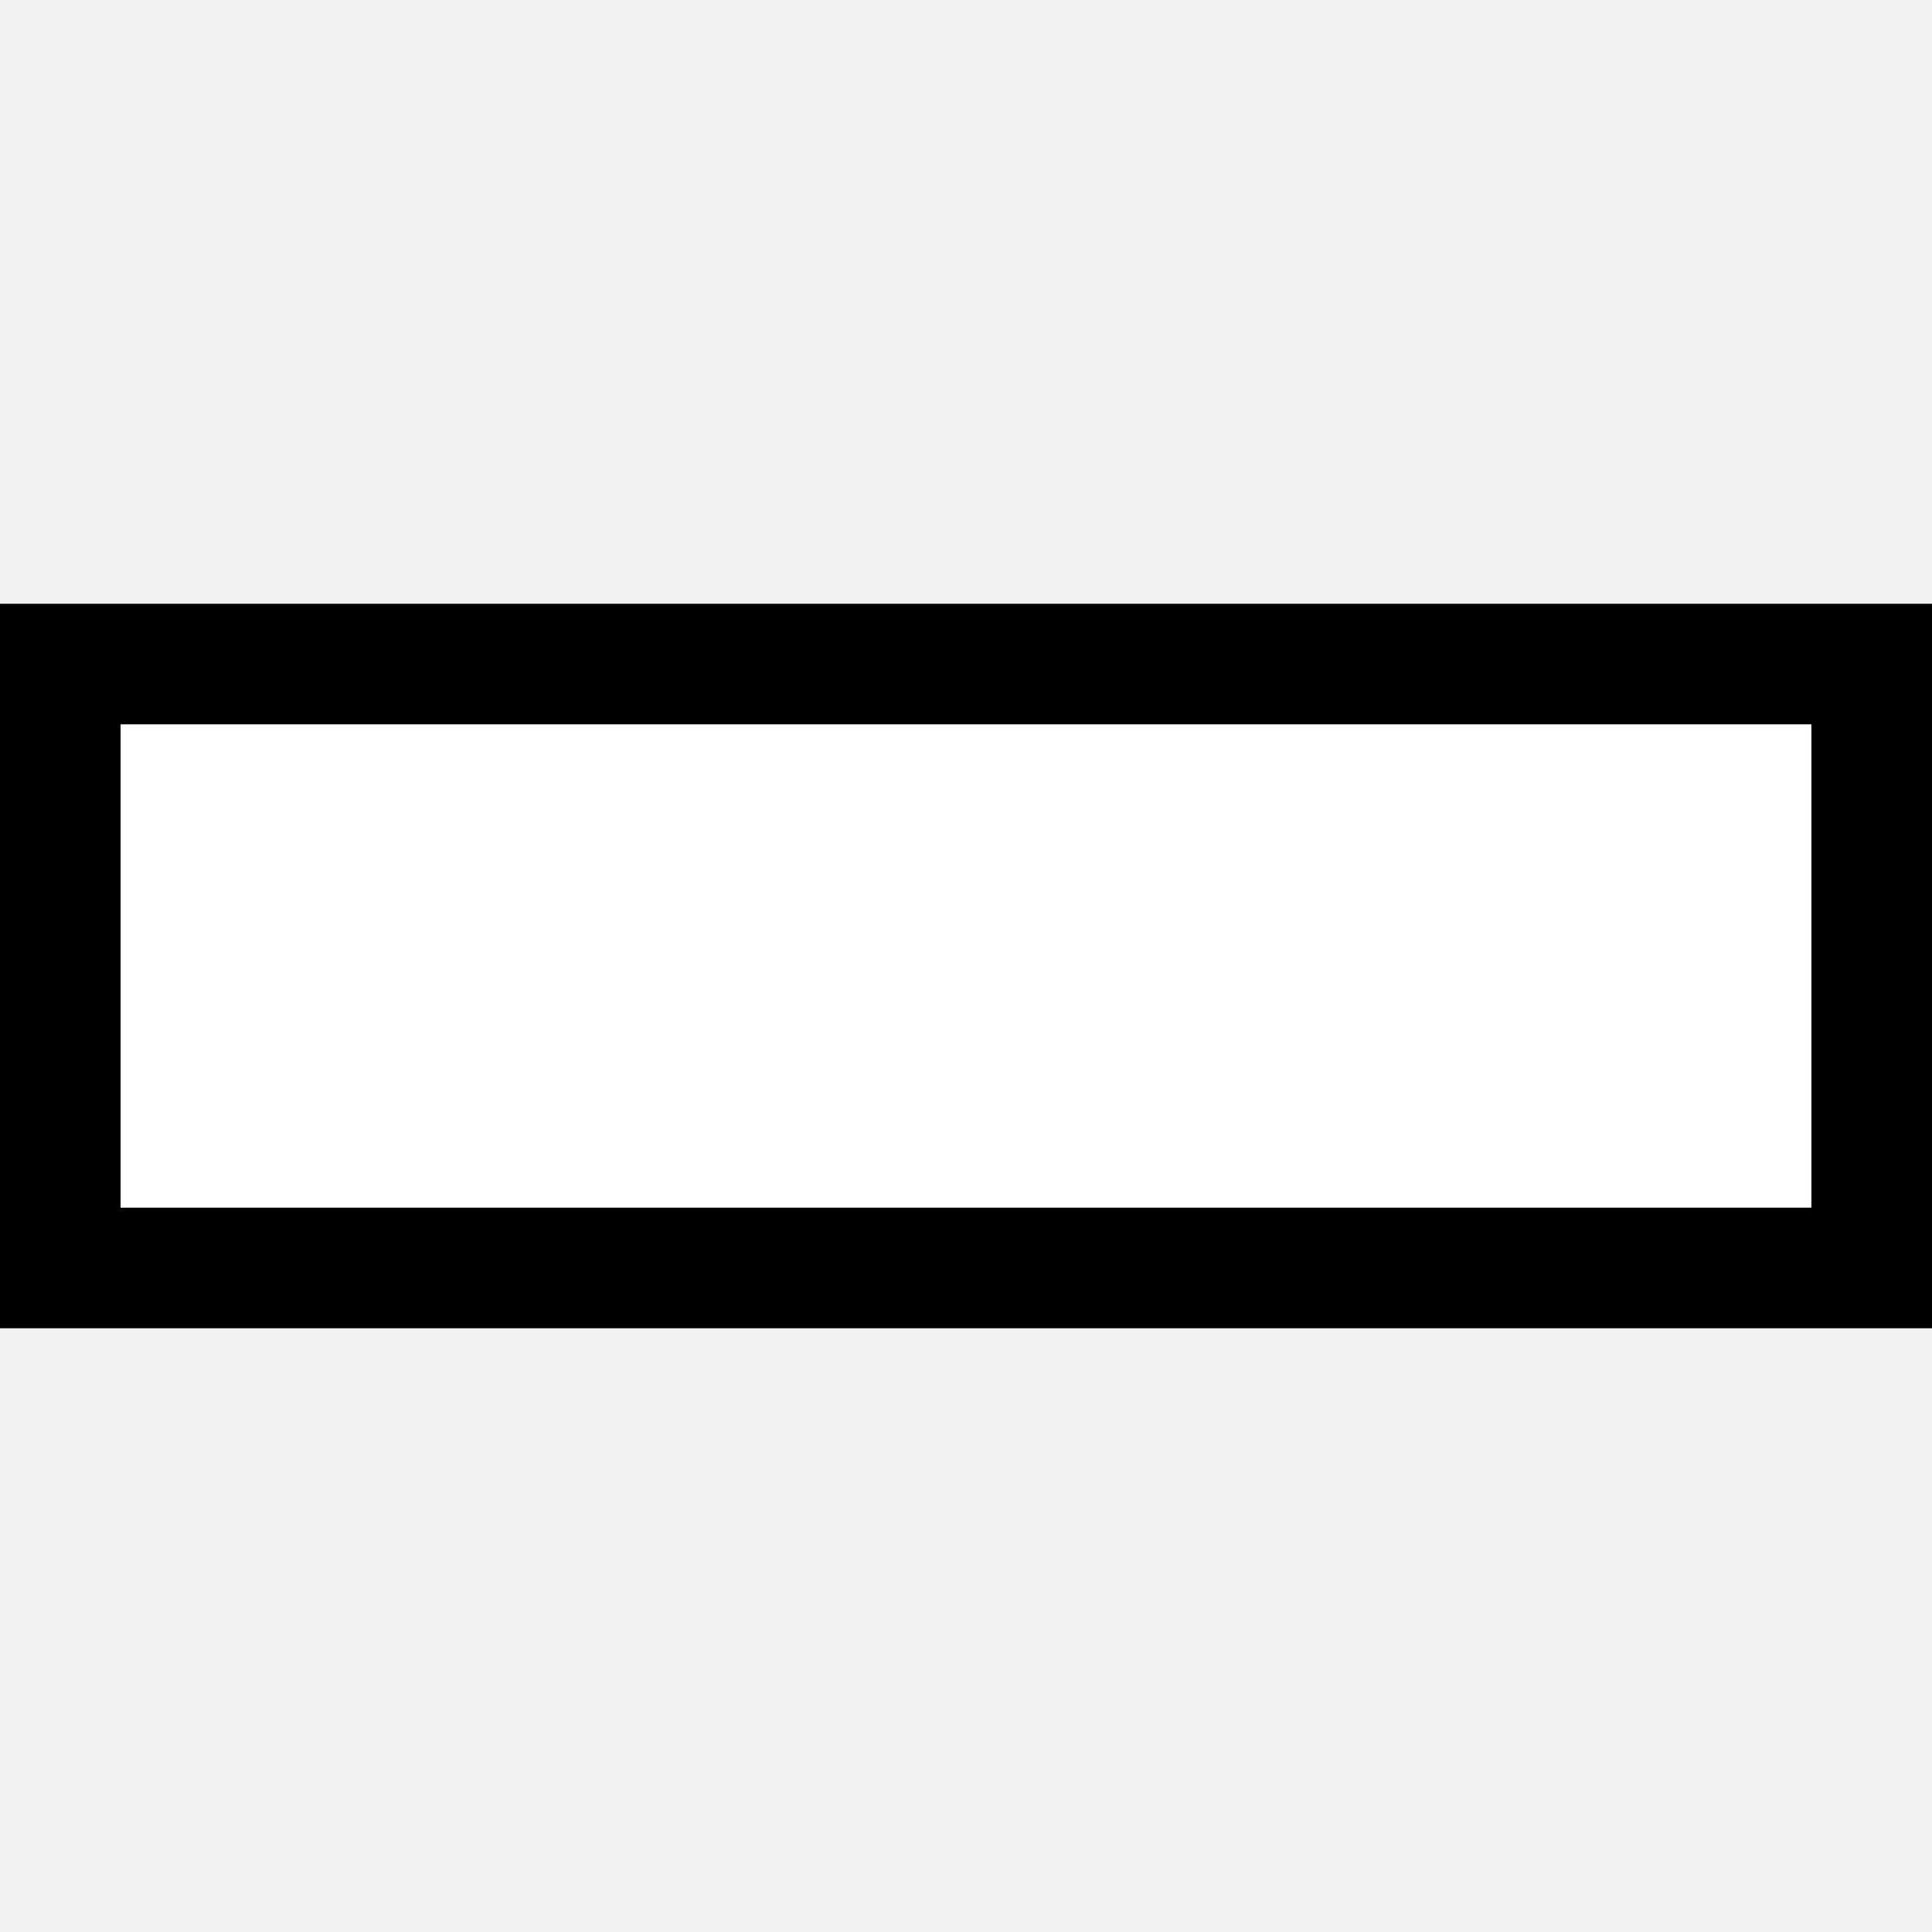
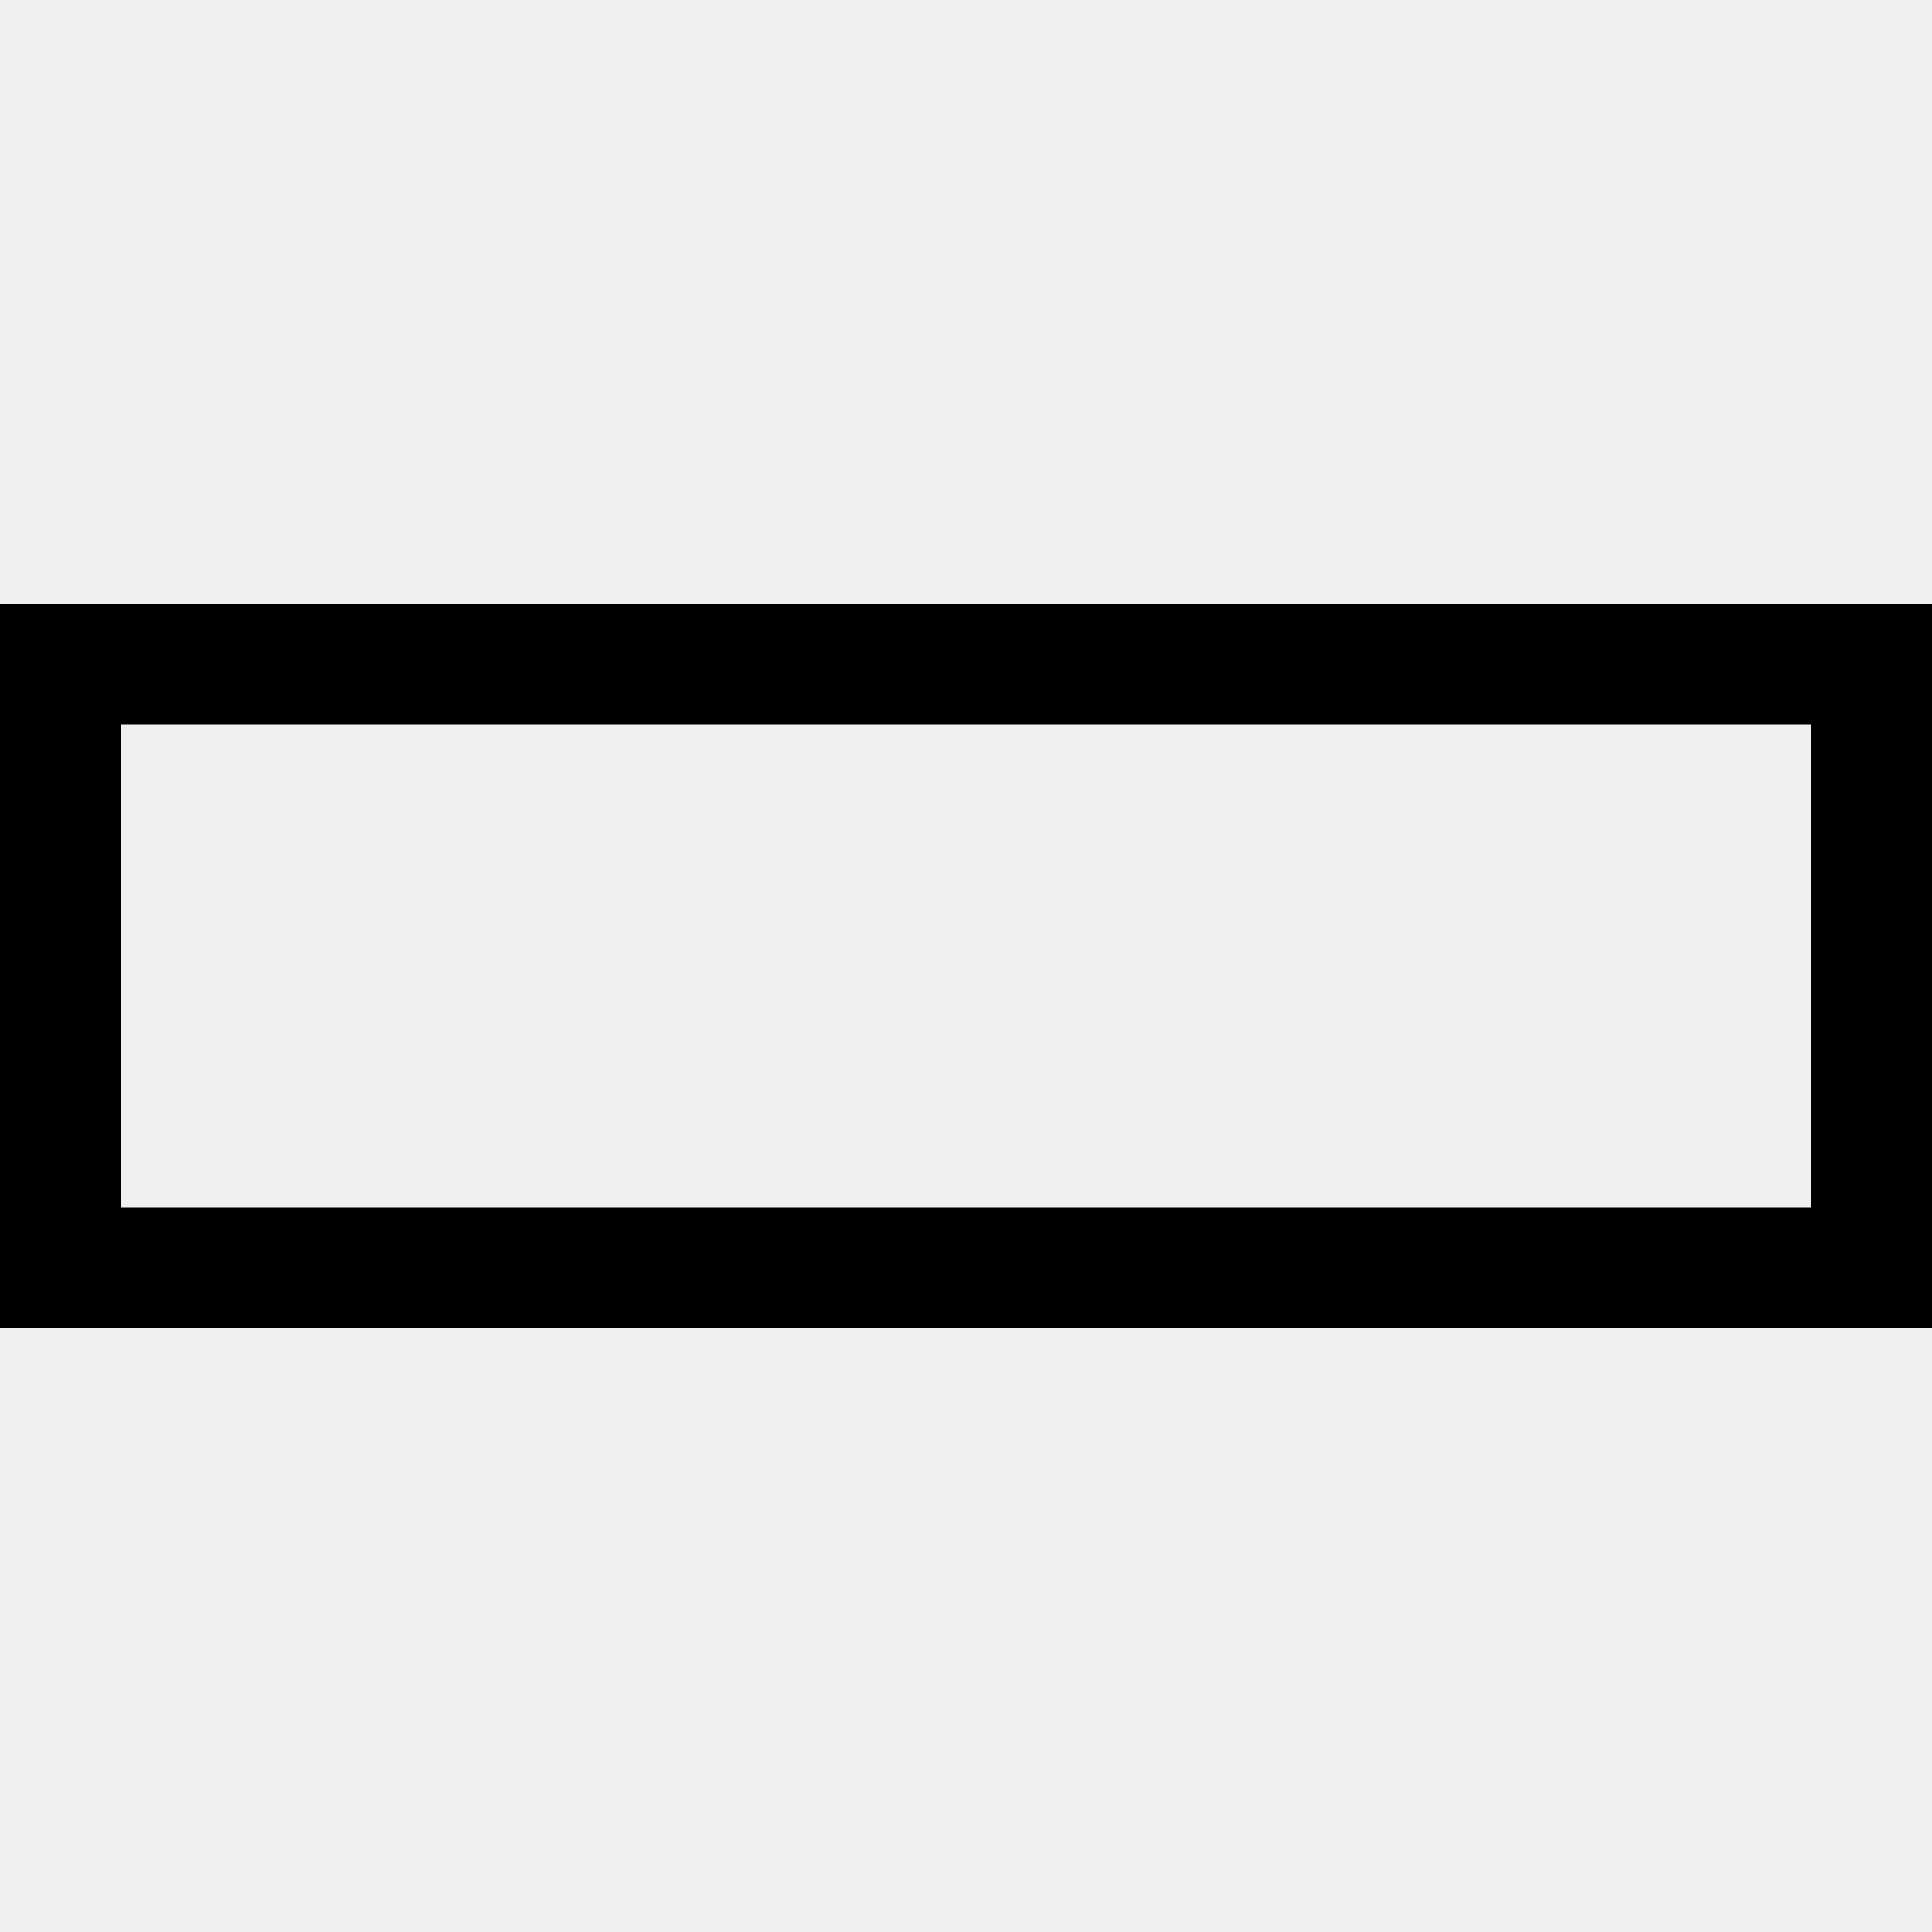
<svg xmlns="http://www.w3.org/2000/svg" style="isolation:isolate" width="16" height="16" preserveAspectRatio="xMinYMid meet">
  <defs>
    <clipPath id="a">
      <path d="M0 0h16v16H0z" />
    </clipPath>
  </defs>
  <g clip-path="url(#a)">
    <path d="M16 6V5H0v6h16v-1H1V6h14v4h1V6z" />
-     <path d="M1 6h14v4H1V6z" fill="#FFF" />
+     <path d="M1 6h14v4H1V6z" fill="none" />
  </g>
</svg>
